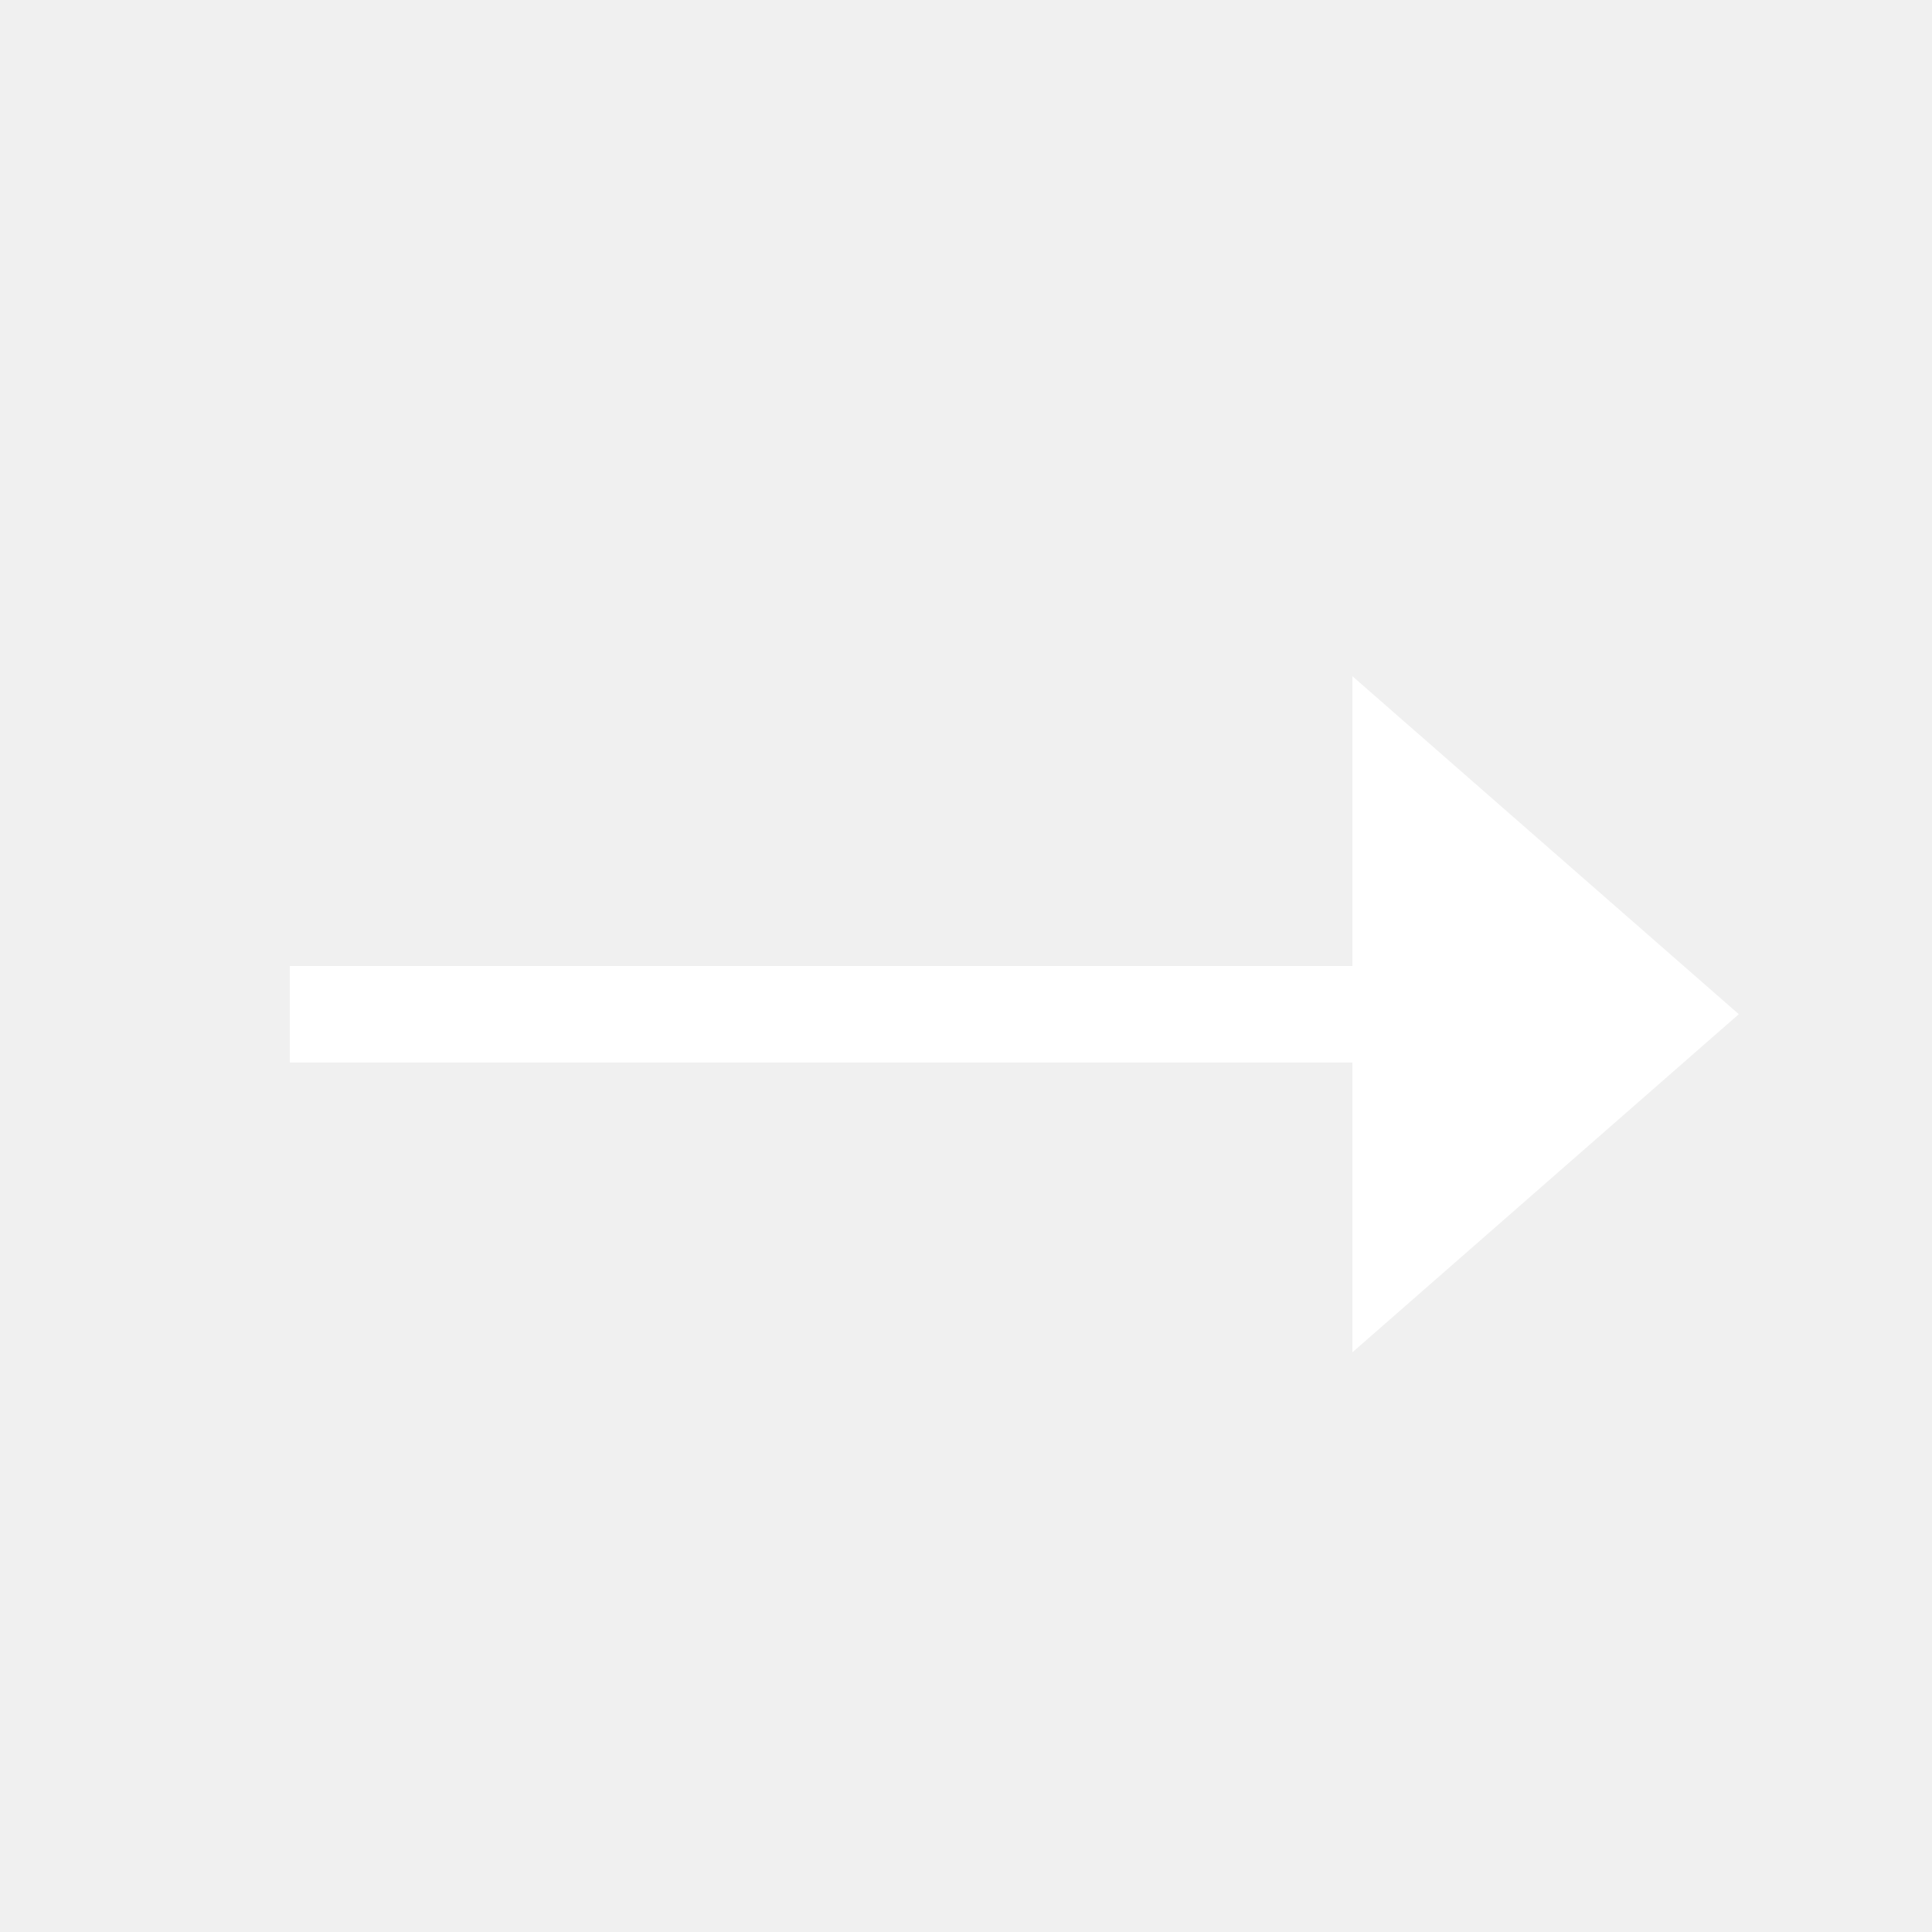
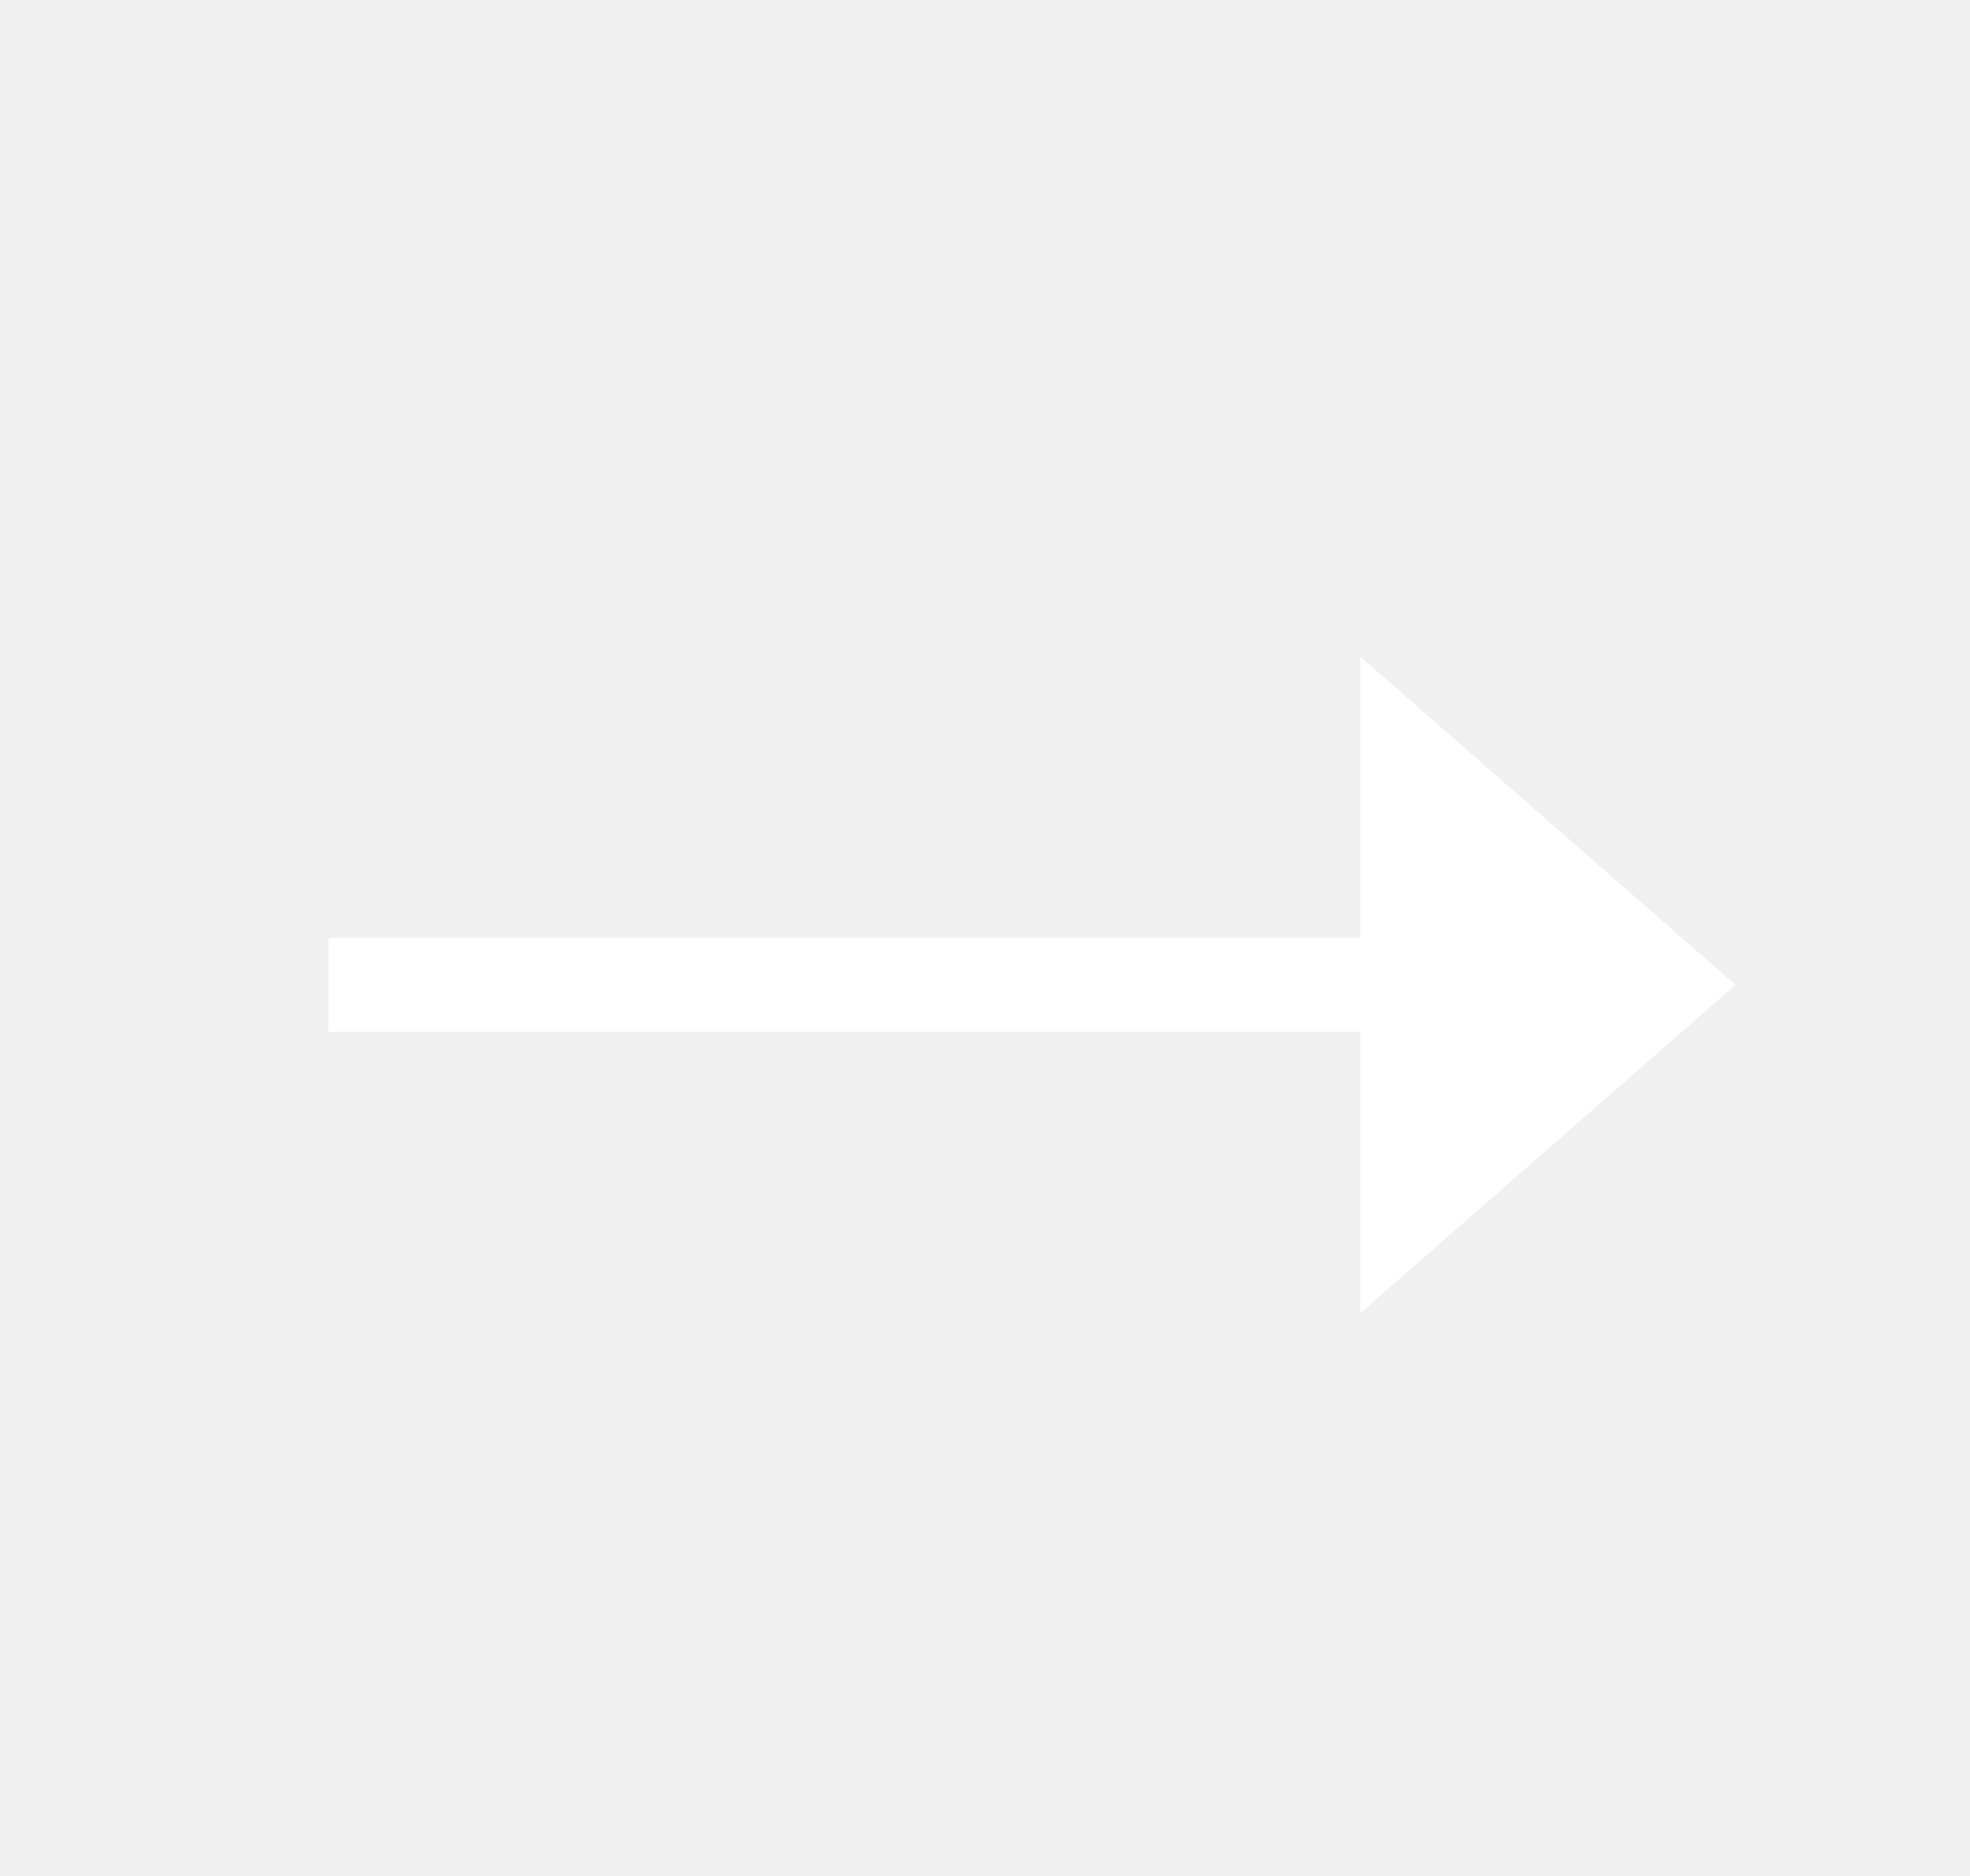
- <svg xmlns="http://www.w3.org/2000/svg" width="20" height="20" viewBox="0 0 20 20" fill="none">
-   <path fill-rule="evenodd" clip-rule="evenodd" d="M3 10V10.999H14V13.999L18 10.499L14 7V10H3Z" fill="white" />
+ <svg xmlns="http://www.w3.org/2000/svg" width="21" height="20" viewBox="0 0 21 20" fill="none">
+   <path fill-rule="evenodd" clip-rule="evenodd" d="M3.5 10V11H14.5V14L18.5 10.5L14.5 7V10H3.5Z" fill="white" />
</svg>
